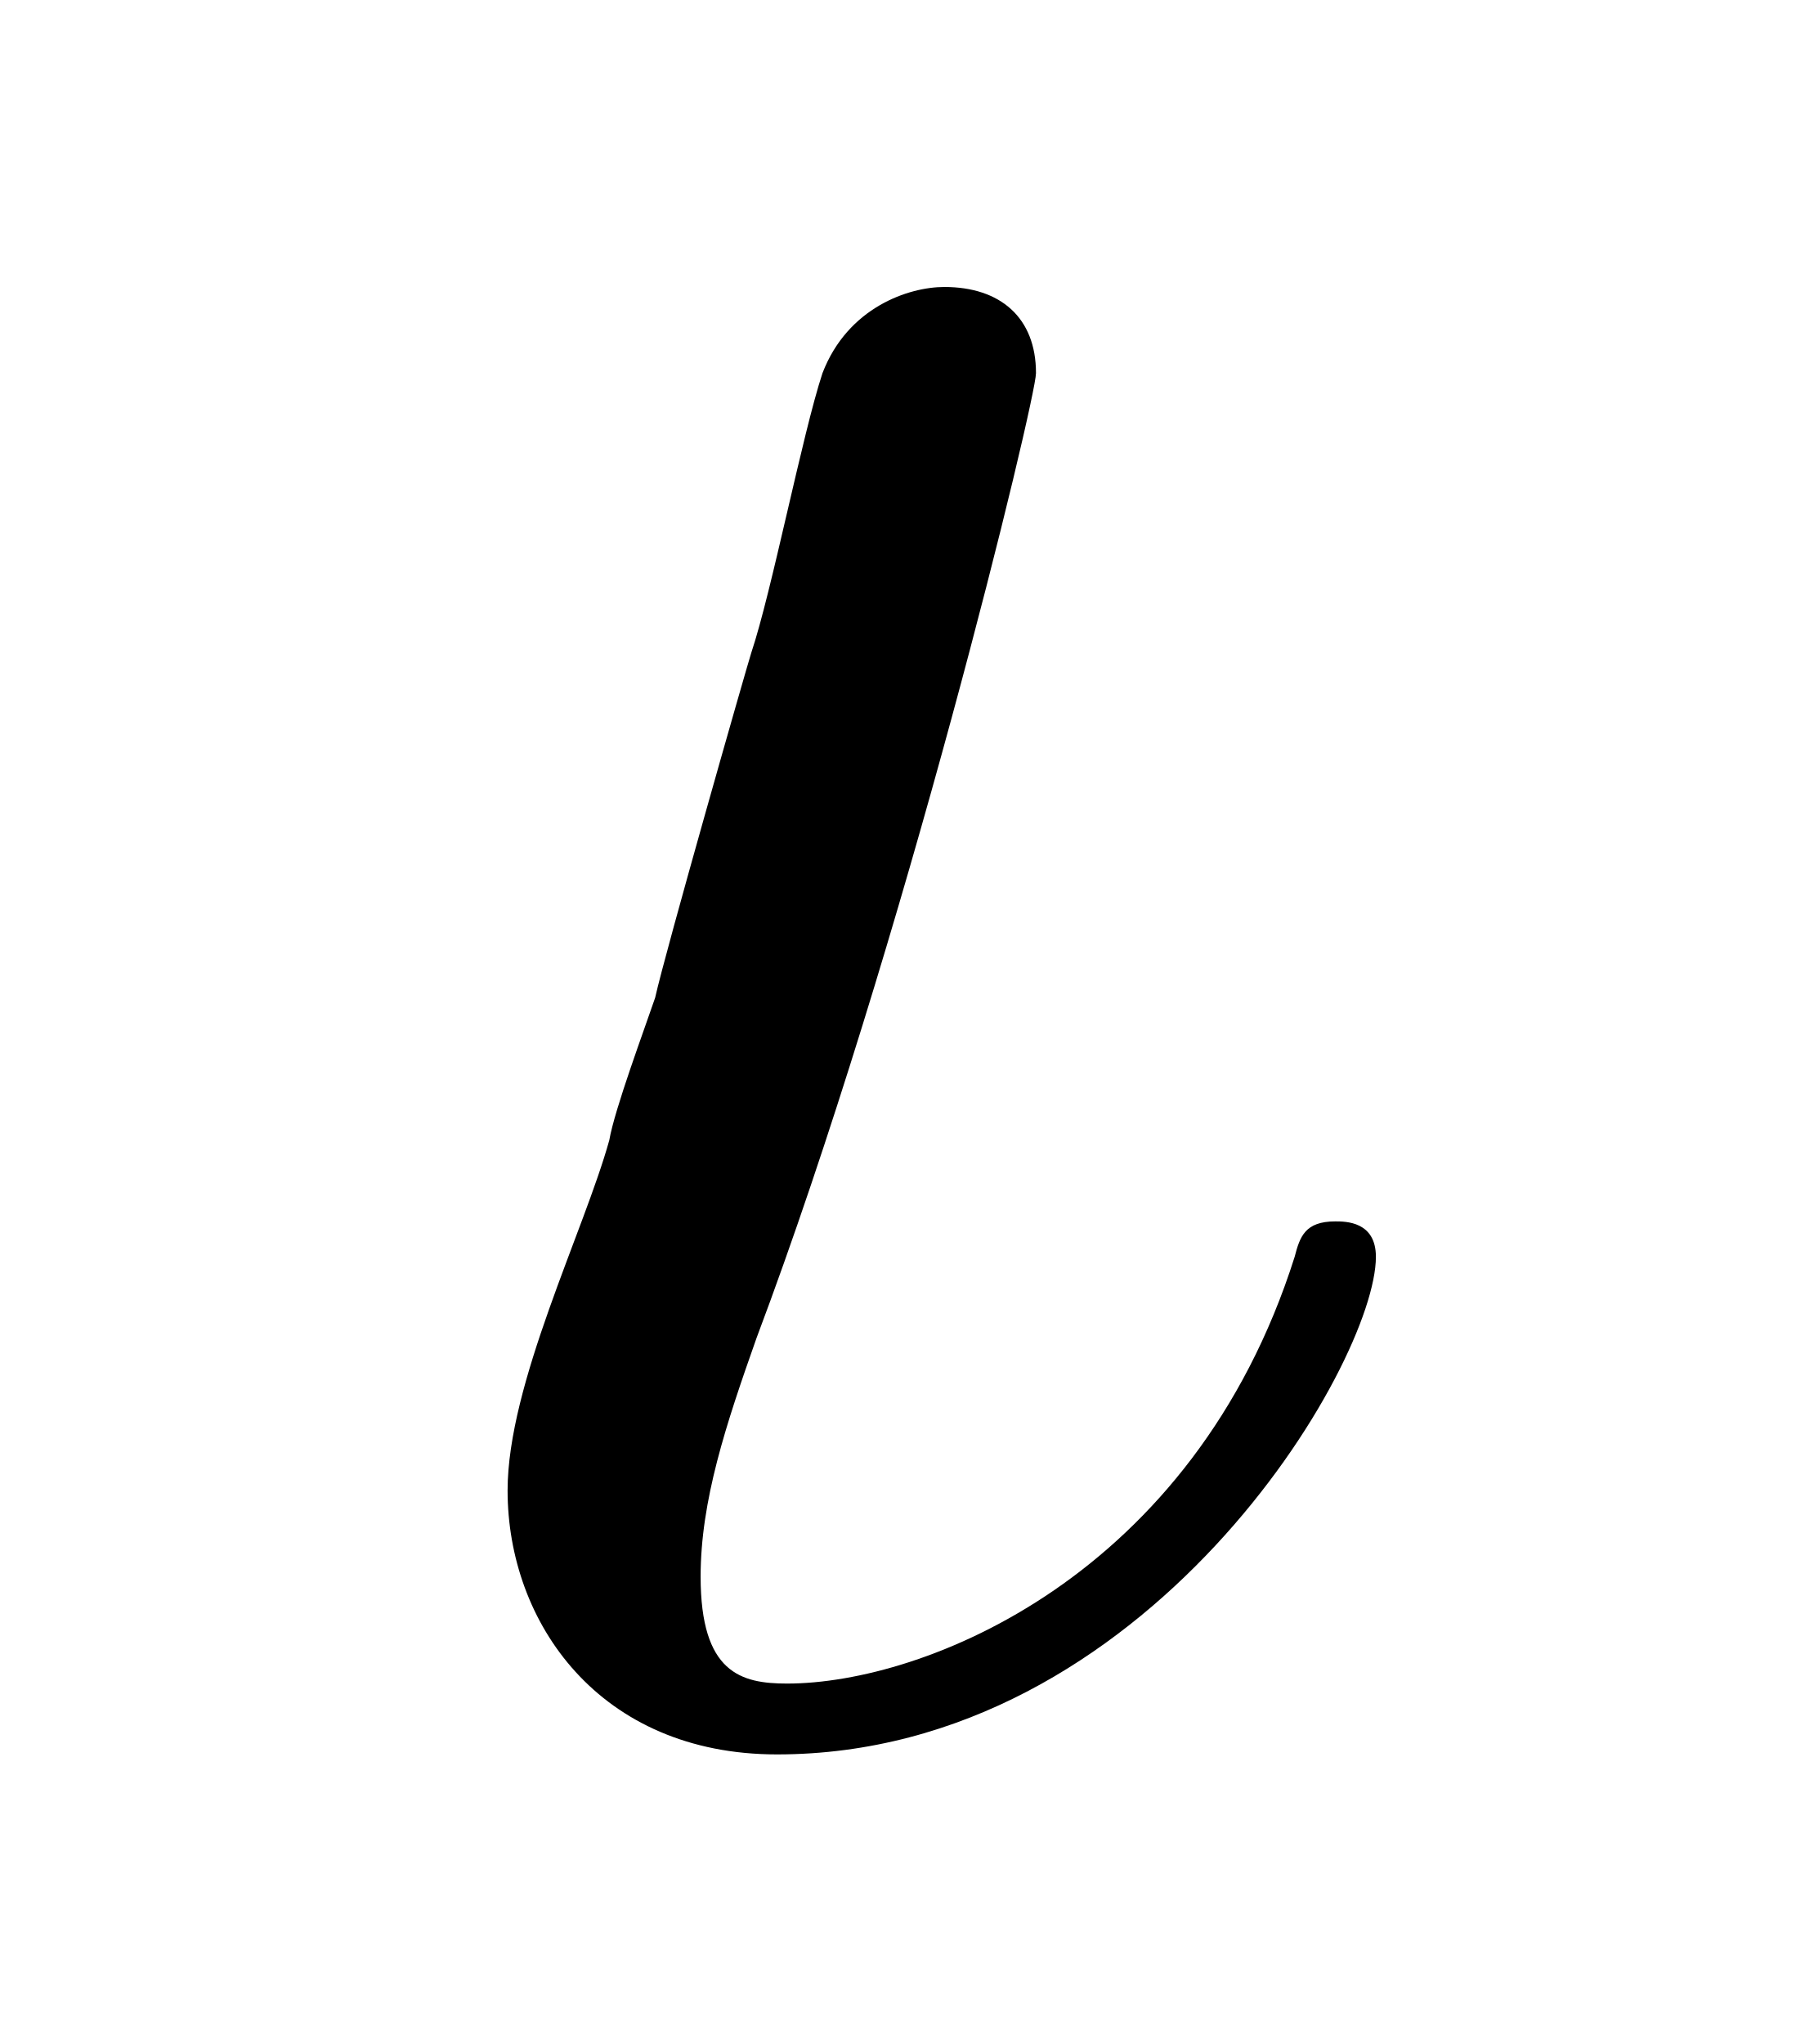
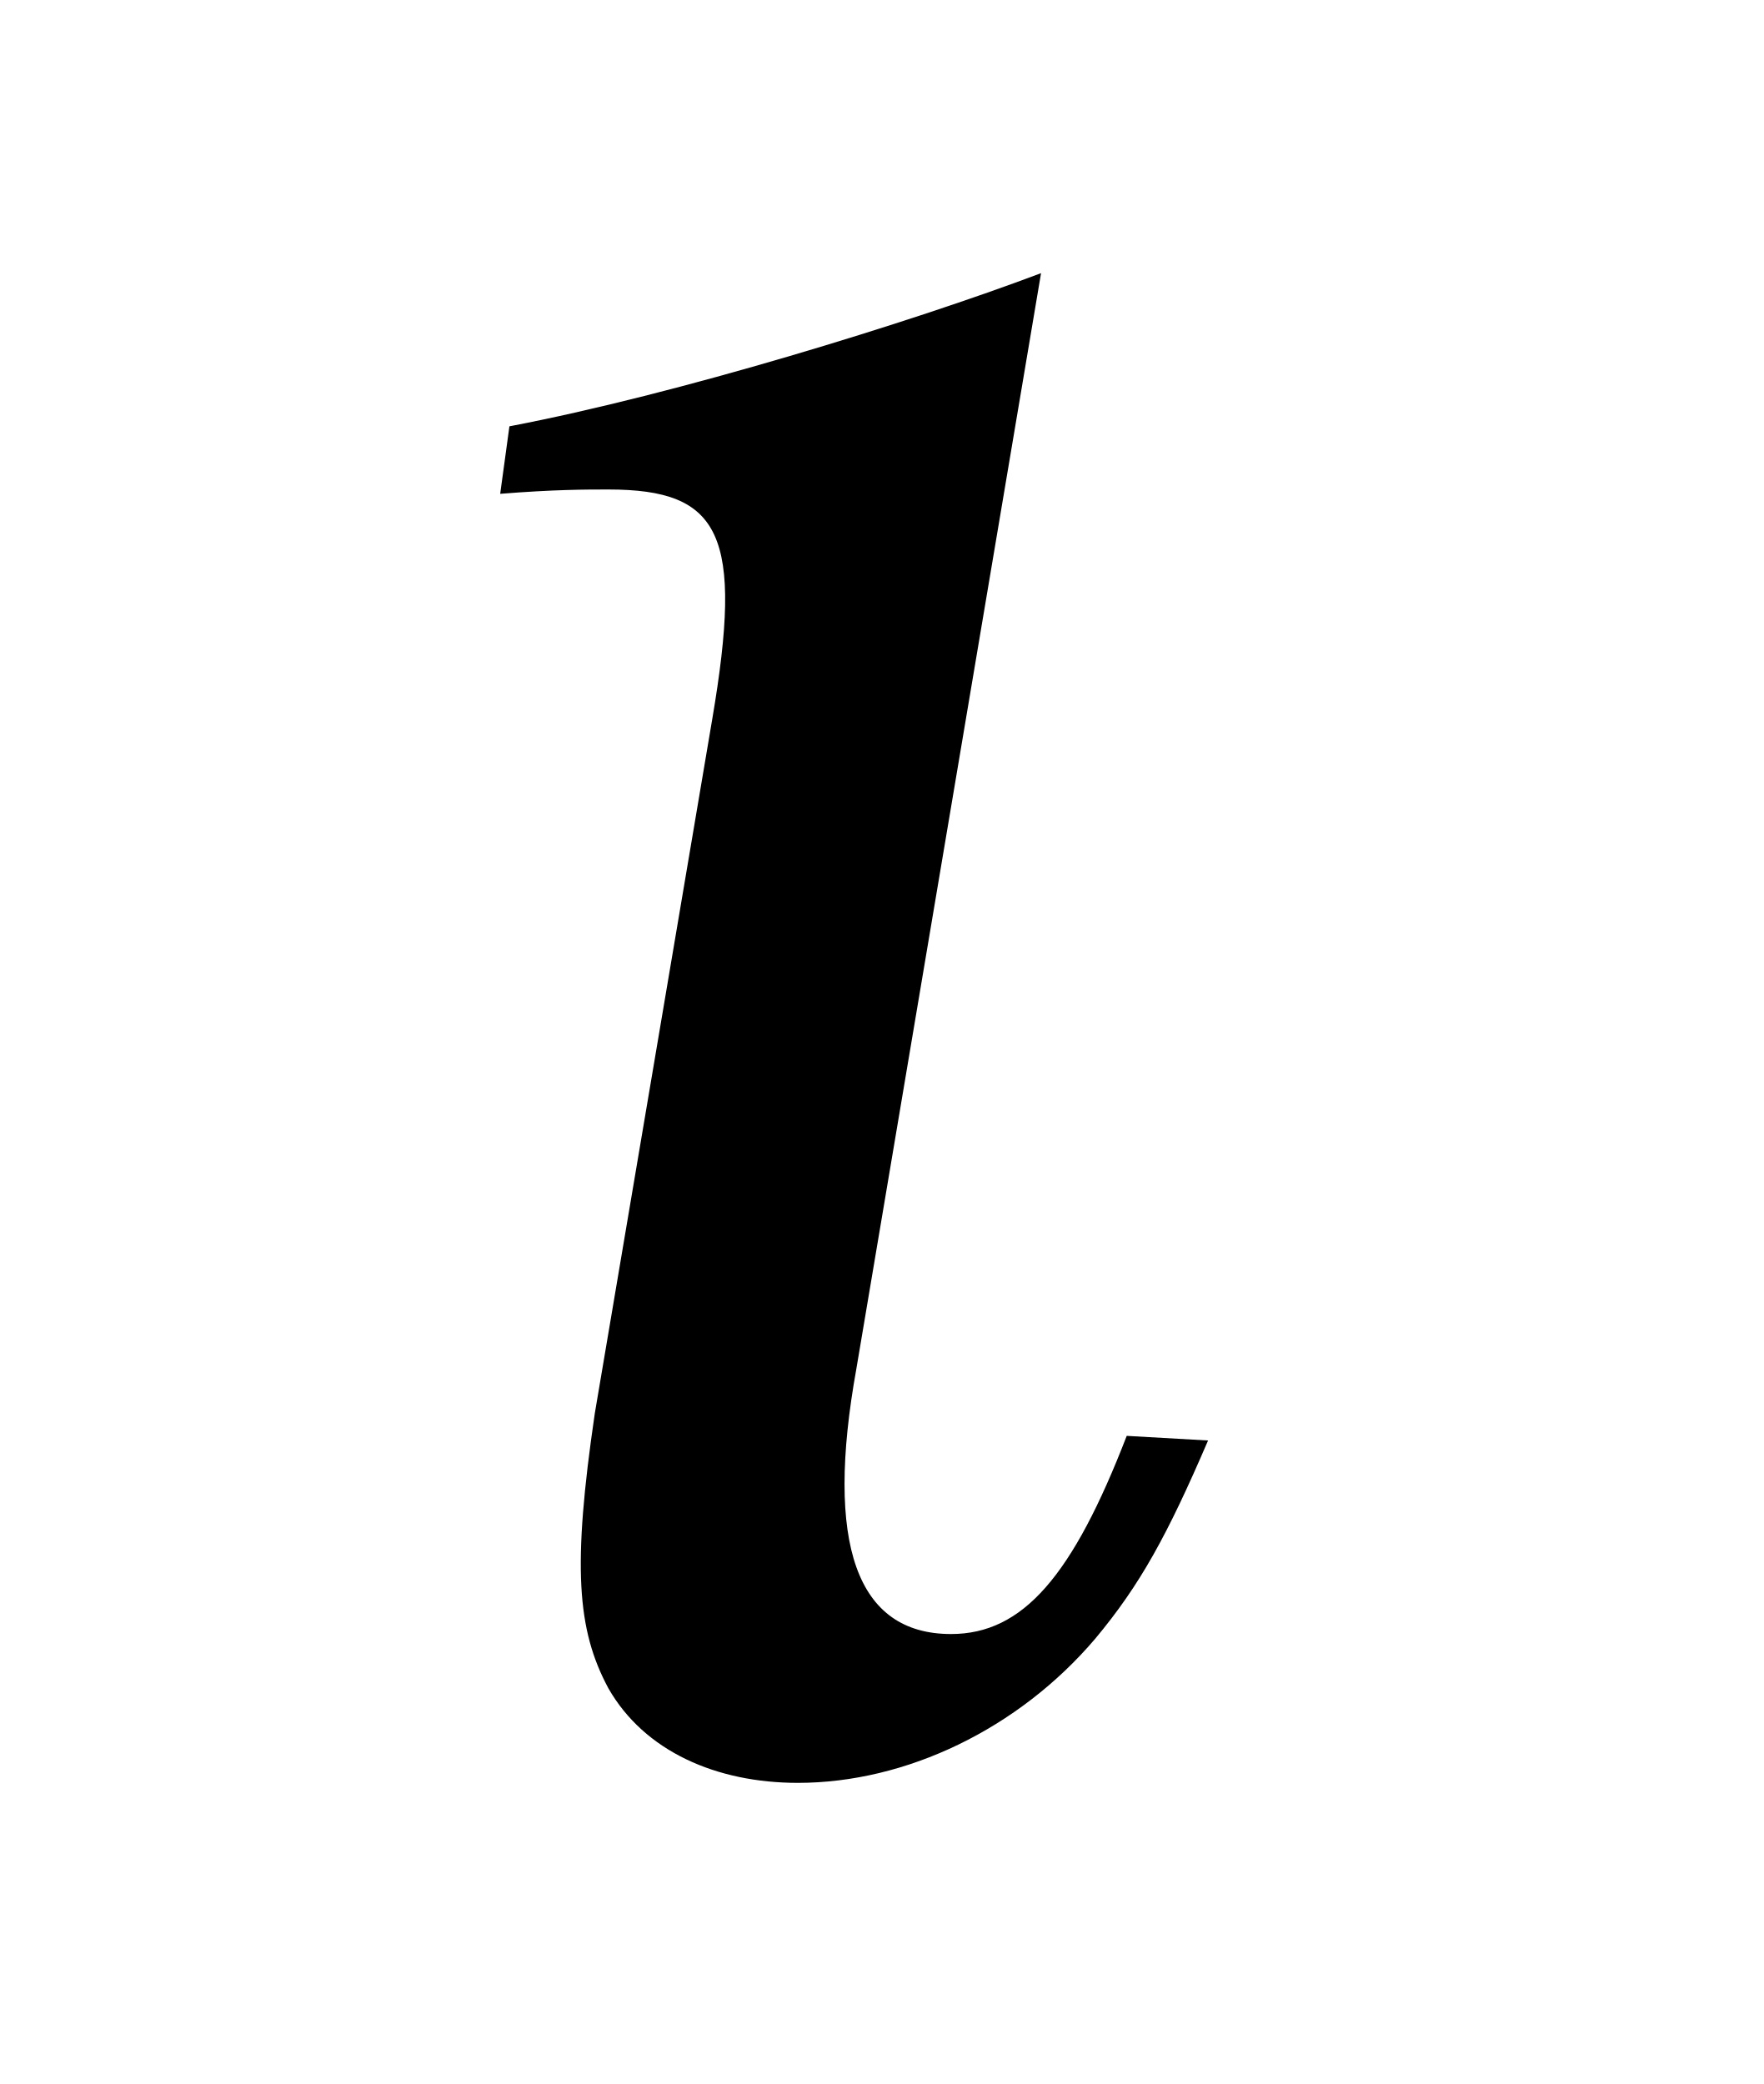
- <svg xmlns="http://www.w3.org/2000/svg" xmlns:xlink="http://www.w3.org/1999/xlink" viewBox="0 0 5.526 6.289" version="1.2">
+ <svg xmlns="http://www.w3.org/2000/svg" xmlns:xlink="http://www.w3.org/1999/xlink" viewBox="0 0 6.114 7.225" version="1.2">
  <defs>
    <g>
      <symbol overflow="visible" id="glyph0-0">
        <path style="stroke:none;" d="" />
      </symbol>
      <symbol overflow="visible" id="glyph0-1">
-         <path style="stroke:none;" d="M 3.234 -1.422 C 3.234 -1.531 3.141 -1.531 3.109 -1.531 C 3.016 -1.531 3 -1.484 2.984 -1.422 C 2.672 -0.438 1.844 -0.109 1.422 -0.109 C 1.281 -0.109 1.156 -0.141 1.156 -0.438 C 1.156 -0.672 1.234 -0.906 1.328 -1.172 C 1.781 -2.375 2.188 -4.062 2.188 -4.141 C 2.188 -4.312 2.078 -4.406 1.906 -4.406 C 1.797 -4.406 1.609 -4.344 1.531 -4.141 C 1.469 -3.953 1.375 -3.469 1.312 -3.281 C 1.297 -3.234 1.047 -2.359 1.016 -2.219 C 0.984 -2.125 0.891 -1.875 0.875 -1.781 C 0.797 -1.5 0.562 -1.031 0.562 -0.703 C 0.562 -0.297 0.844 0.109 1.391 0.109 C 2.531 0.109 3.234 -1.094 3.234 -1.422 Z M 3.234 -1.422 " />
+         <path style="stroke:none;" d="M 2.609 -5.109 C 2.156 -4.938 1.344 -4.688 0.766 -4.578 L 0.734 -4.344 C 0.922 -4.359 1.031 -4.359 1.109 -4.359 C 1.5 -4.359 1.578 -4.203 1.469 -3.562 L 1.062 -1.156 C 0.984 -0.625 1 -0.406 1.109 -0.203 C 1.234 0.016 1.484 0.125 1.766 0.125 C 2.141 0.125 2.531 -0.062 2.797 -0.375 C 2.953 -0.562 3.047 -0.734 3.188 -1.062 L 2.906 -1.078 C 2.719 -0.594 2.547 -0.391 2.297 -0.391 C 1.969 -0.391 1.859 -0.703 1.969 -1.312 Z M 2.609 -5.109 " />
      </symbol>
    </g>
  </defs>
  <g id="surface1">
    <g style="fill:rgb(0%,0%,0%);fill-opacity:1;">
-       <use xlink:href="#glyph0-1" x="1" y="5.289" />
+       <use xlink:href="#glyph0-1" x="1" y="6.056" />
    </g>
  </g>
</svg>
